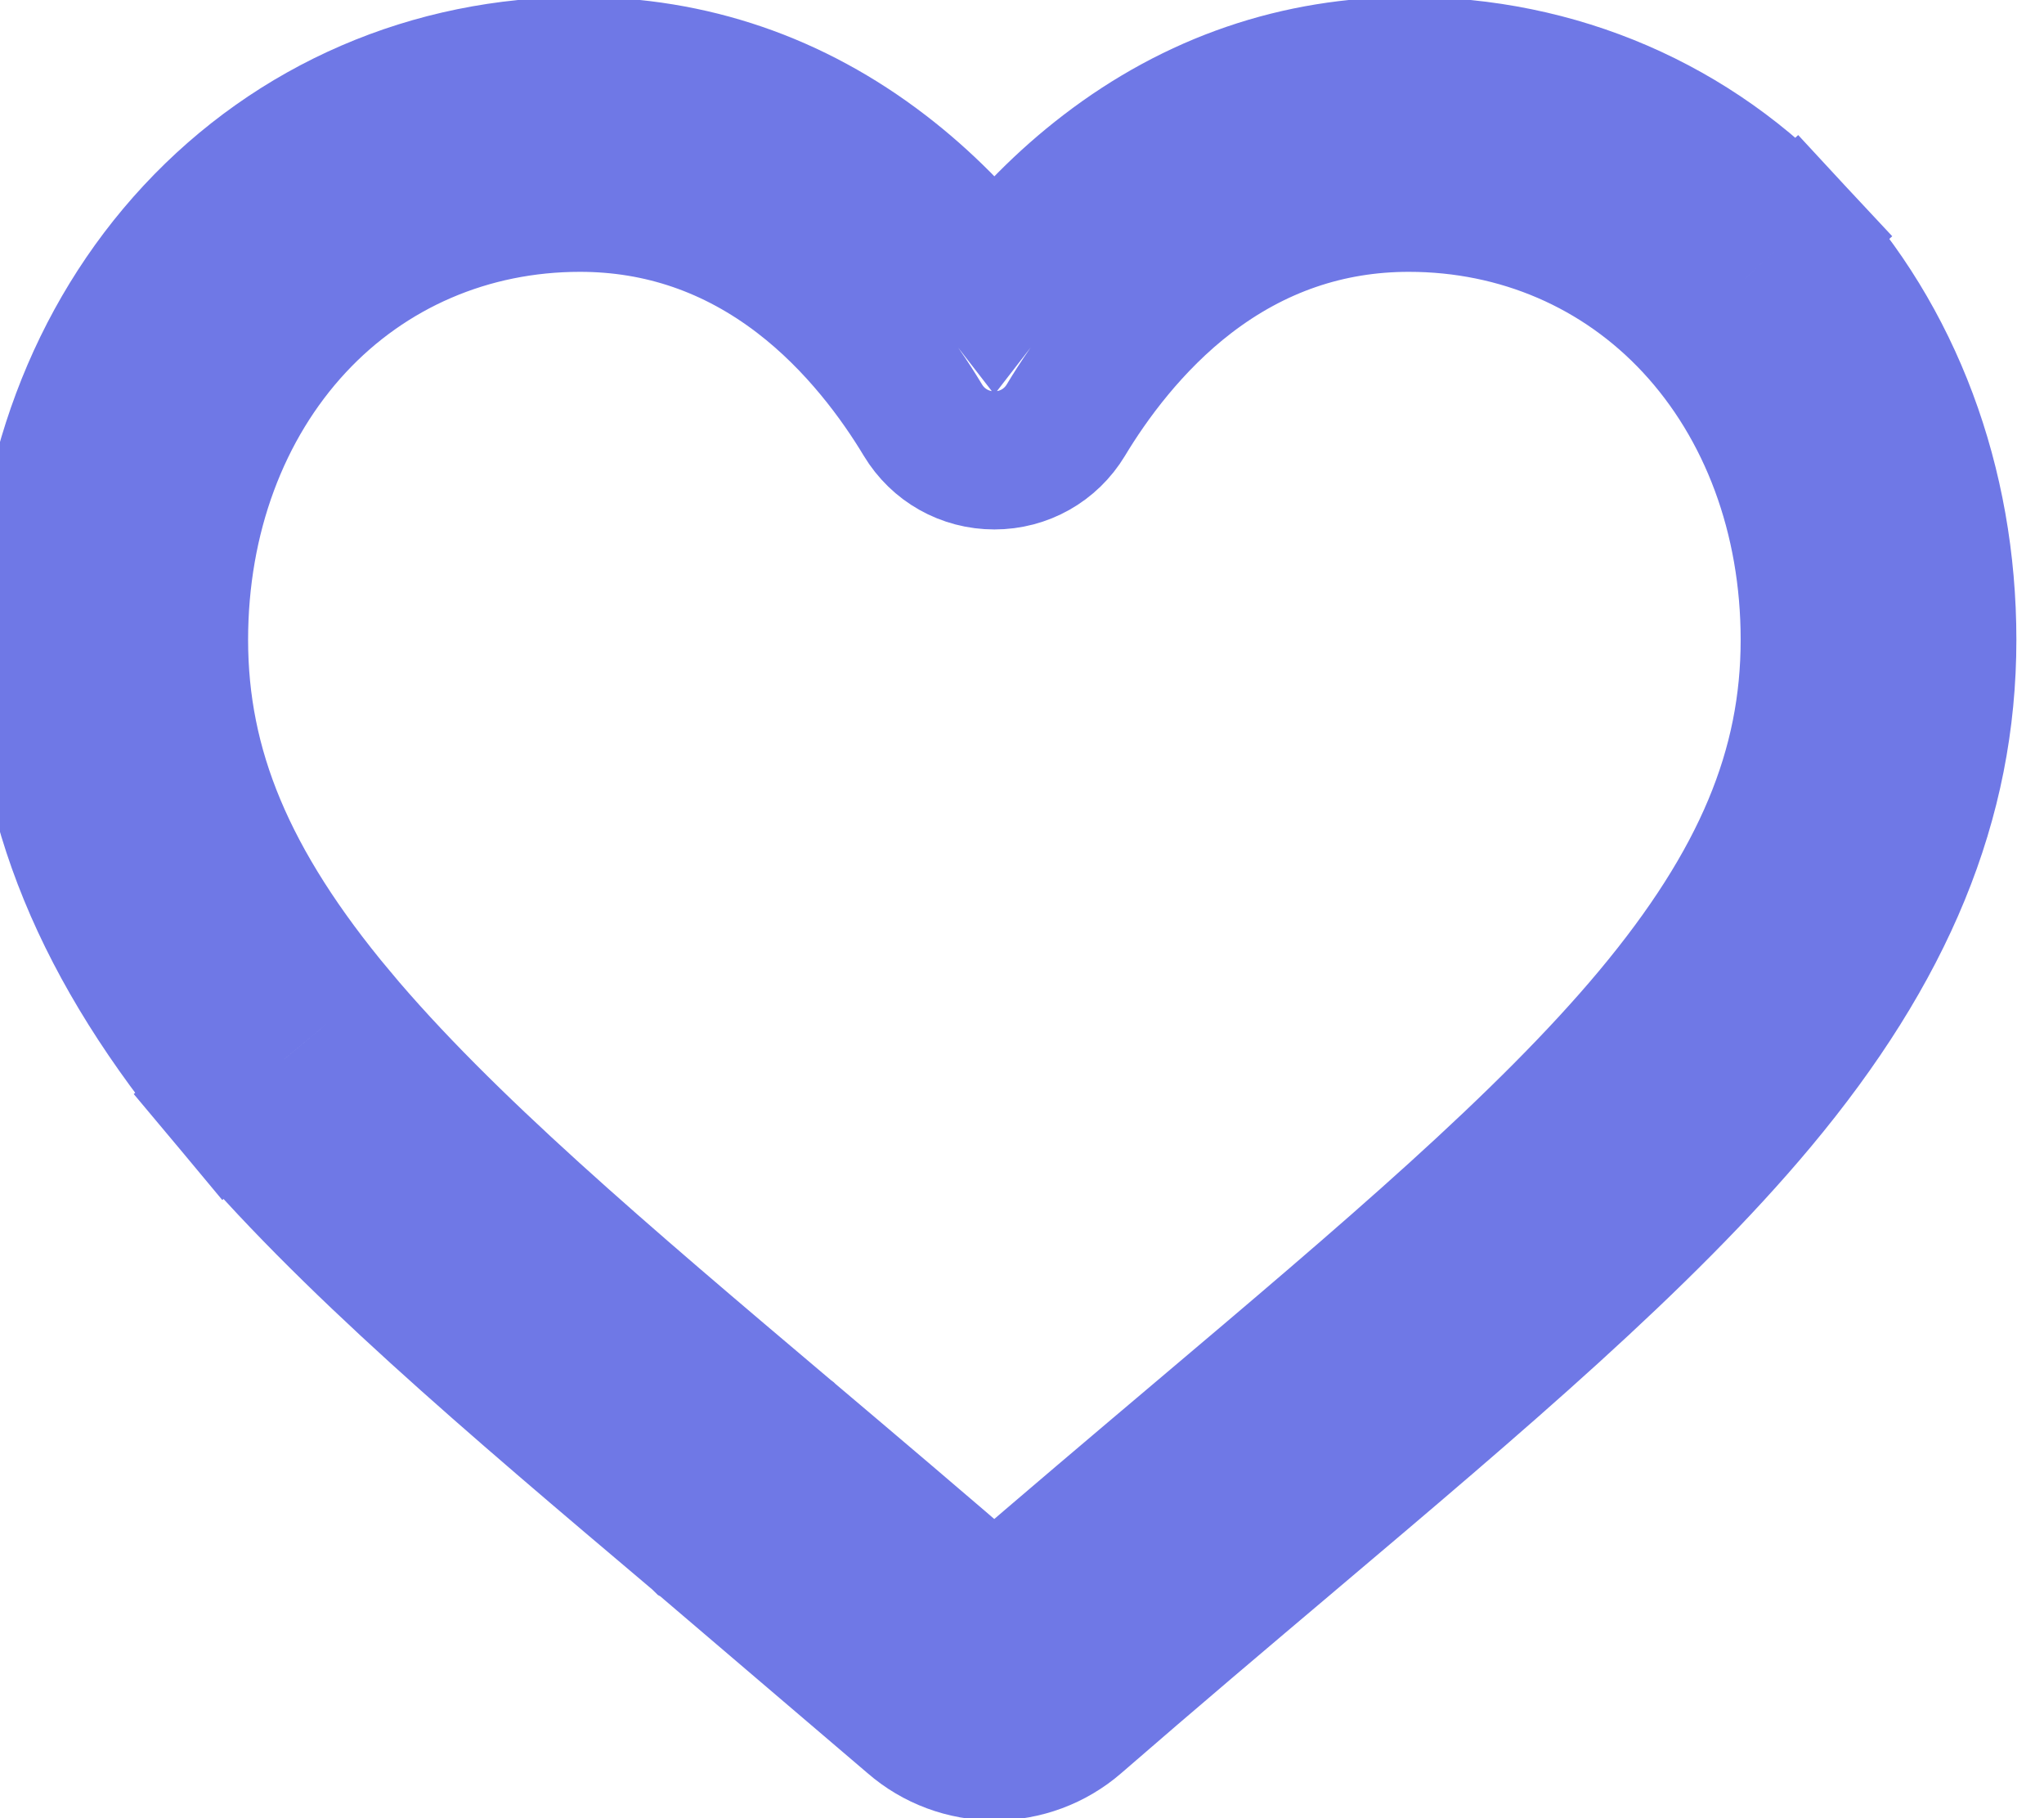
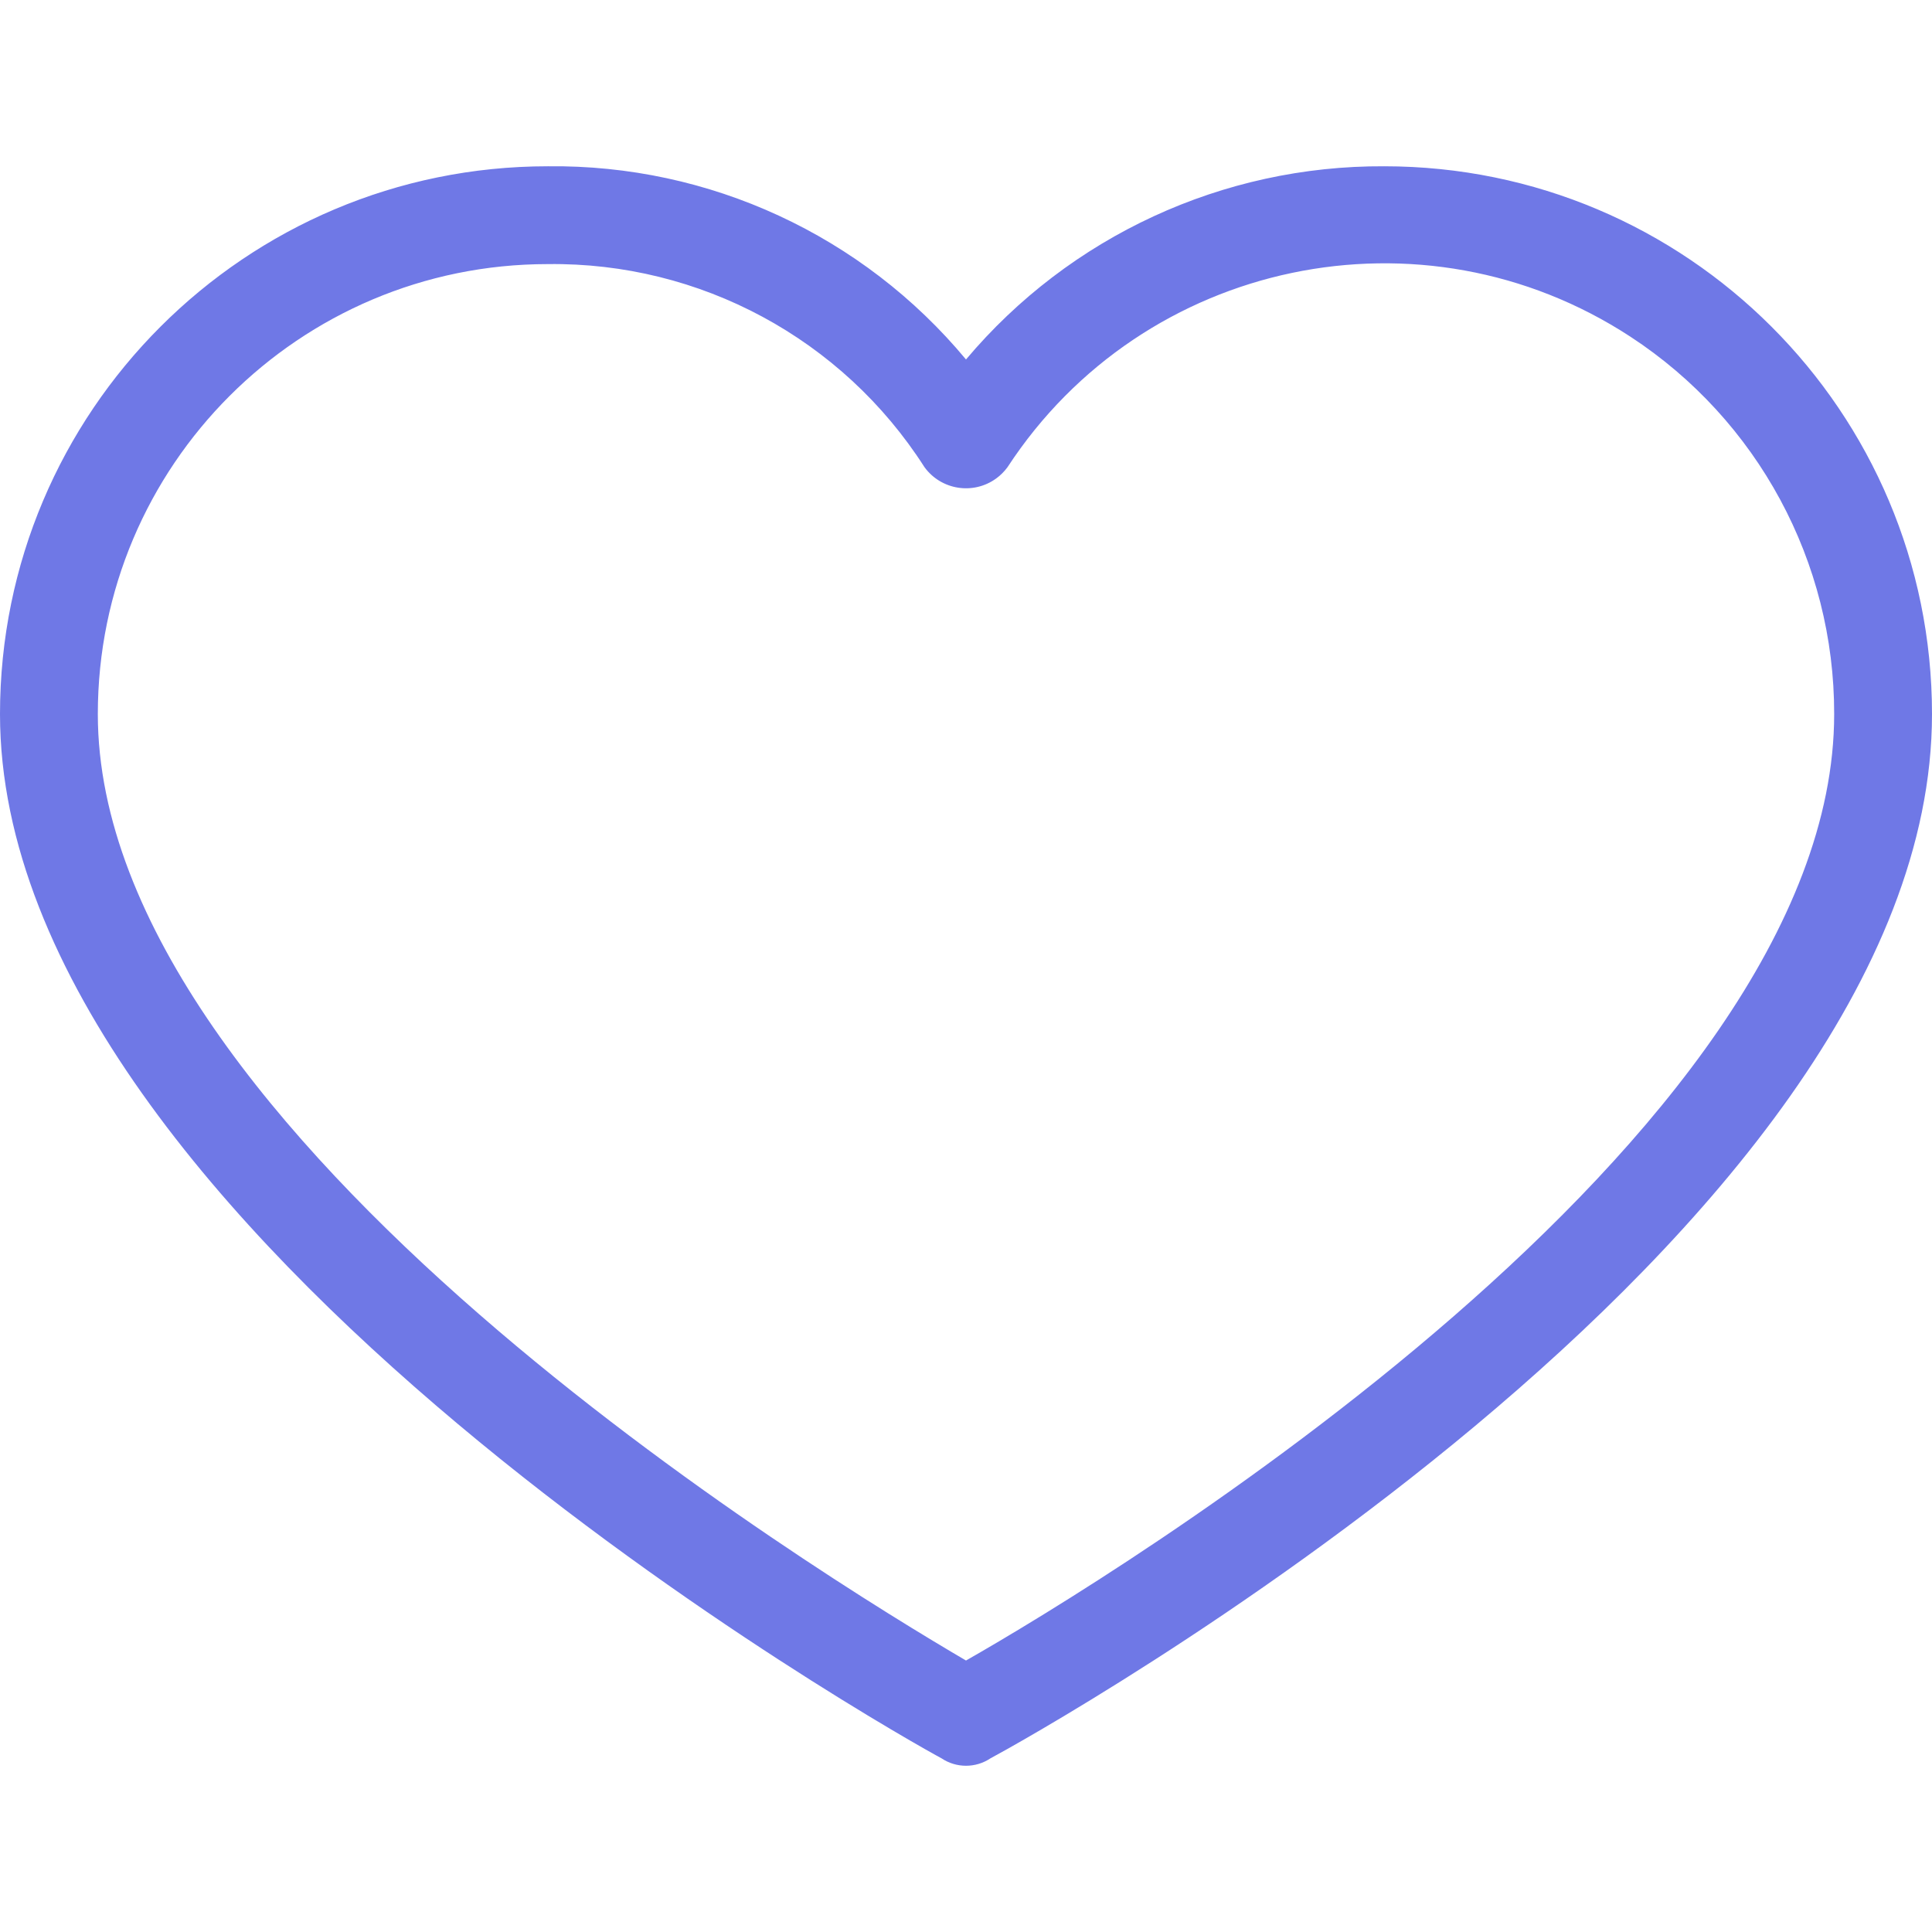
- <svg xmlns="http://www.w3.org/2000/svg" width="36" height="32" viewBox="0 0 37 32" fill="none">
-   <path d="M12.658 27.403L12.656 27.402L12.652 27.398L12.65 27.396L12.639 27.387C9.225 24.502 6.253 21.99 4.18 19.51L4.372 19.349L4.18 19.51C1.852 16.723 0.75 14.058 0.75 11.134C0.75 8.306 1.728 5.687 3.514 3.766L3.514 3.766C5.322 1.821 7.804 0.75 10.498 0.75C12.517 0.75 14.367 1.384 15.992 2.631L15.992 2.631C16.728 3.195 17.399 3.871 18 4.649C18.601 3.871 19.272 3.195 20.008 2.631C21.633 1.384 23.483 0.75 25.502 0.75C28.196 0.75 30.678 1.821 32.486 3.766L32.303 3.936L32.486 3.766C34.272 5.687 35.25 8.306 35.25 11.134C35.25 14.058 34.148 16.723 31.82 19.509C29.748 21.989 26.777 24.5 23.364 27.385L23.349 27.398L23.349 27.398C22.178 28.387 20.853 29.507 19.478 30.7C19.069 31.055 18.544 31.25 18 31.25C17.456 31.25 16.931 31.055 16.522 30.699L12.658 27.403ZM12.658 27.403C13.827 28.391 15.15 29.509 16.522 30.699L12.658 27.403ZM6.097 17.929L5.905 18.089L6.097 17.929C4.108 15.548 3.241 13.458 3.241 11.134C3.241 8.917 3.993 6.899 5.344 5.445C6.675 4.014 8.503 3.225 10.498 3.225C11.953 3.225 13.287 3.683 14.47 4.59C15.528 5.401 16.269 6.431 16.706 7.158L16.706 7.158C16.981 7.614 17.466 7.887 18 7.887C18.534 7.887 19.019 7.614 19.294 7.158C19.731 6.431 20.473 5.401 21.53 4.59C22.713 3.683 24.047 3.225 25.502 3.225C27.497 3.225 29.326 4.014 30.656 5.445C32.007 6.899 32.759 8.917 32.759 11.134C32.759 13.458 31.892 15.548 29.903 17.929C27.972 20.239 25.095 22.672 21.734 25.512C20.605 26.466 19.331 27.543 17.997 28.694C16.671 27.546 15.399 26.47 14.273 25.518L14.271 25.516L14.267 25.513C14.266 25.513 14.266 25.512 14.265 25.512C10.905 22.672 8.028 20.239 6.097 17.929Z" fill="transparent" stroke="#6F78E6" stroke-width="2.5" />
+ <svg xmlns="http://www.w3.org/2000/svg" version="1.1" width="512" height="512" x="0" y="0" viewBox="0 0 412.735 412.735" style="enable-background:new 0 0 512 512" xml:space="preserve" class="">
+   <g>
+     <g>
+       <g>
+         <path d="M295.706,35.522C295.706,35.522,295.706,35.522,295.706,35.522c-34.43-0.184-67.161,14.937-89.339,41.273    c-22.039-26.516-54.861-41.68-89.339-41.273C52.395,35.522,0,87.917,0,152.55C0,263.31,193.306,371.456,201.143,375.636    c3.162,2.113,7.286,2.113,10.449,0c7.837-4.18,201.143-110.759,201.143-223.086C412.735,87.917,360.339,35.522,295.706,35.522z     M206.367,354.738C176.065,336.975,20.898,242.412,20.898,152.55c0-53.091,43.039-96.131,96.131-96.131    c32.512-0.427,62.938,15.972,80.457,43.363c3.557,4.905,10.418,5.998,15.323,2.44c0.937-0.68,1.761-1.503,2.44-2.44    c29.055-44.435,88.631-56.903,133.066-27.848c27.202,17.787,43.575,48.114,43.521,80.615    C391.837,243.456,236.669,337.497,206.367,354.738z" fill="#6f78e6" data-original="#000000" style="" class="" />
+       </g>
+     </g>
+     <g>
+ </g>
+     <g>
+ </g>
+     <g>
+ </g>
+     <g>
+ </g>
+     <g>
+ </g>
+     <g>
+ </g>
+     <g>
+ </g>
+     <g>
+ </g>
+     <g>
+ </g>
+     <g>
+ </g>
+     <g>
+ </g>
+     <g>
+ </g>
+     <g>
+ </g>
+     <g>
+ </g>
+     <g>
+ </g>
+   </g>
</svg>
